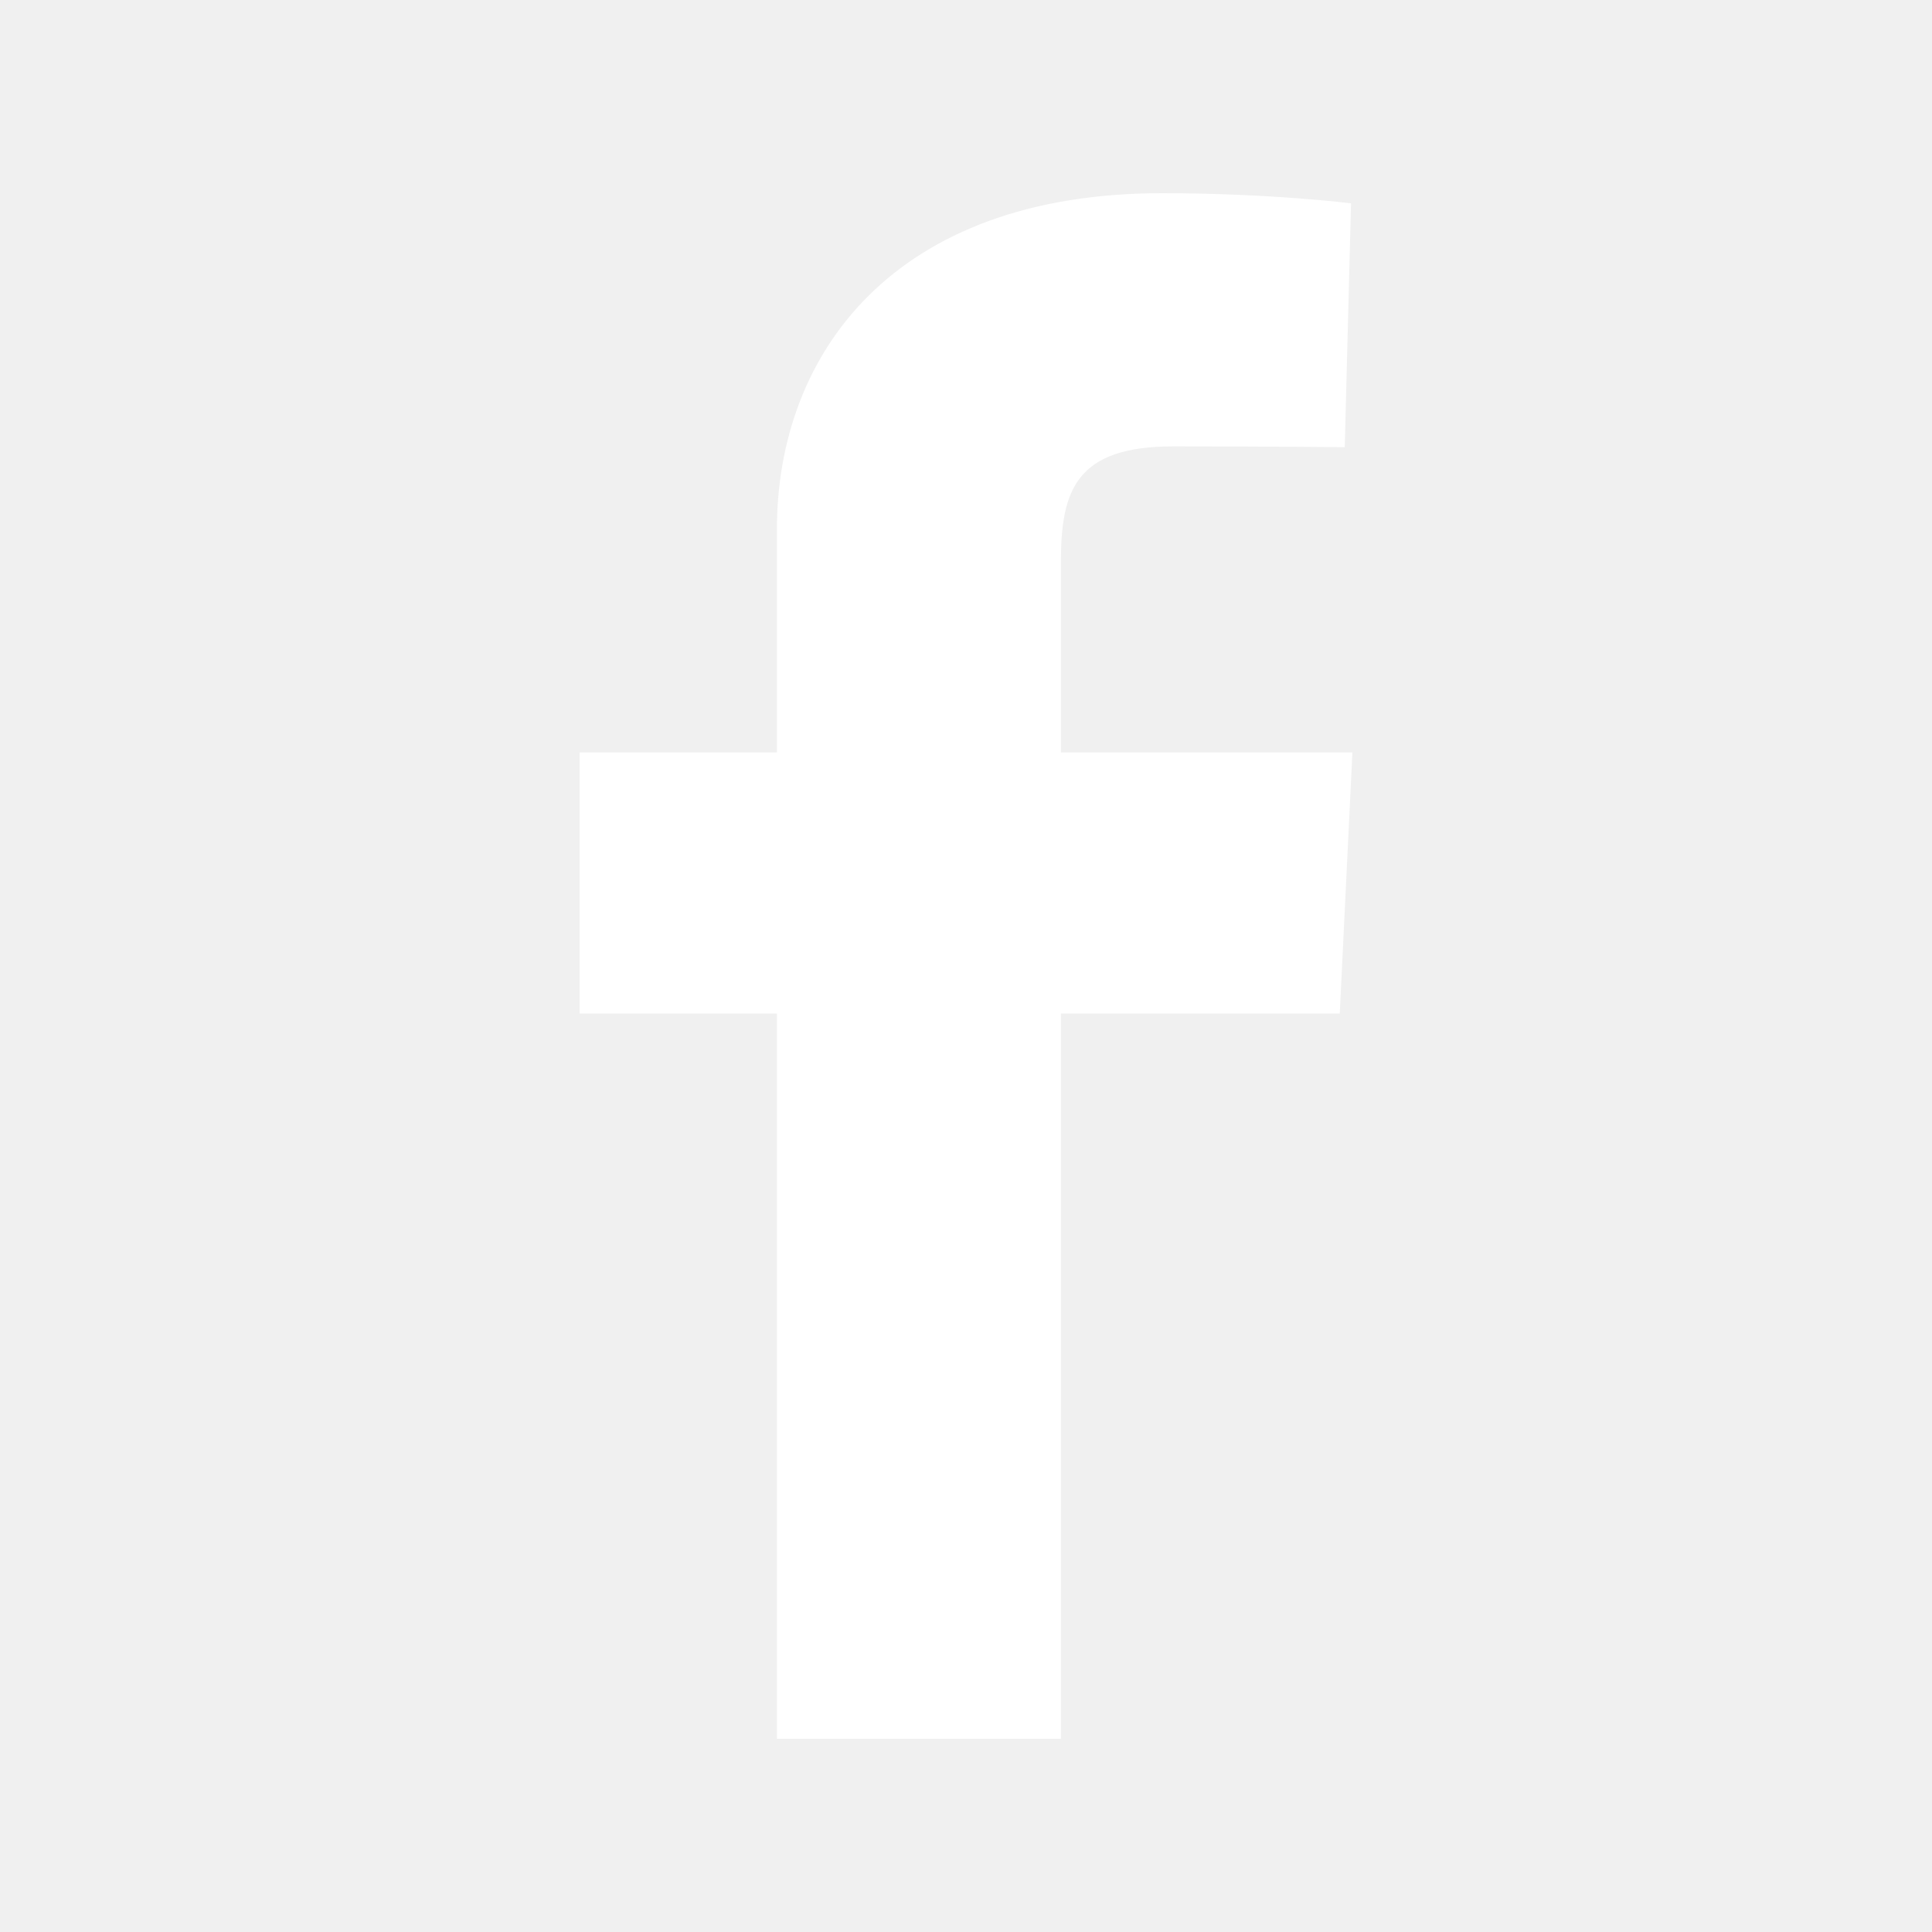
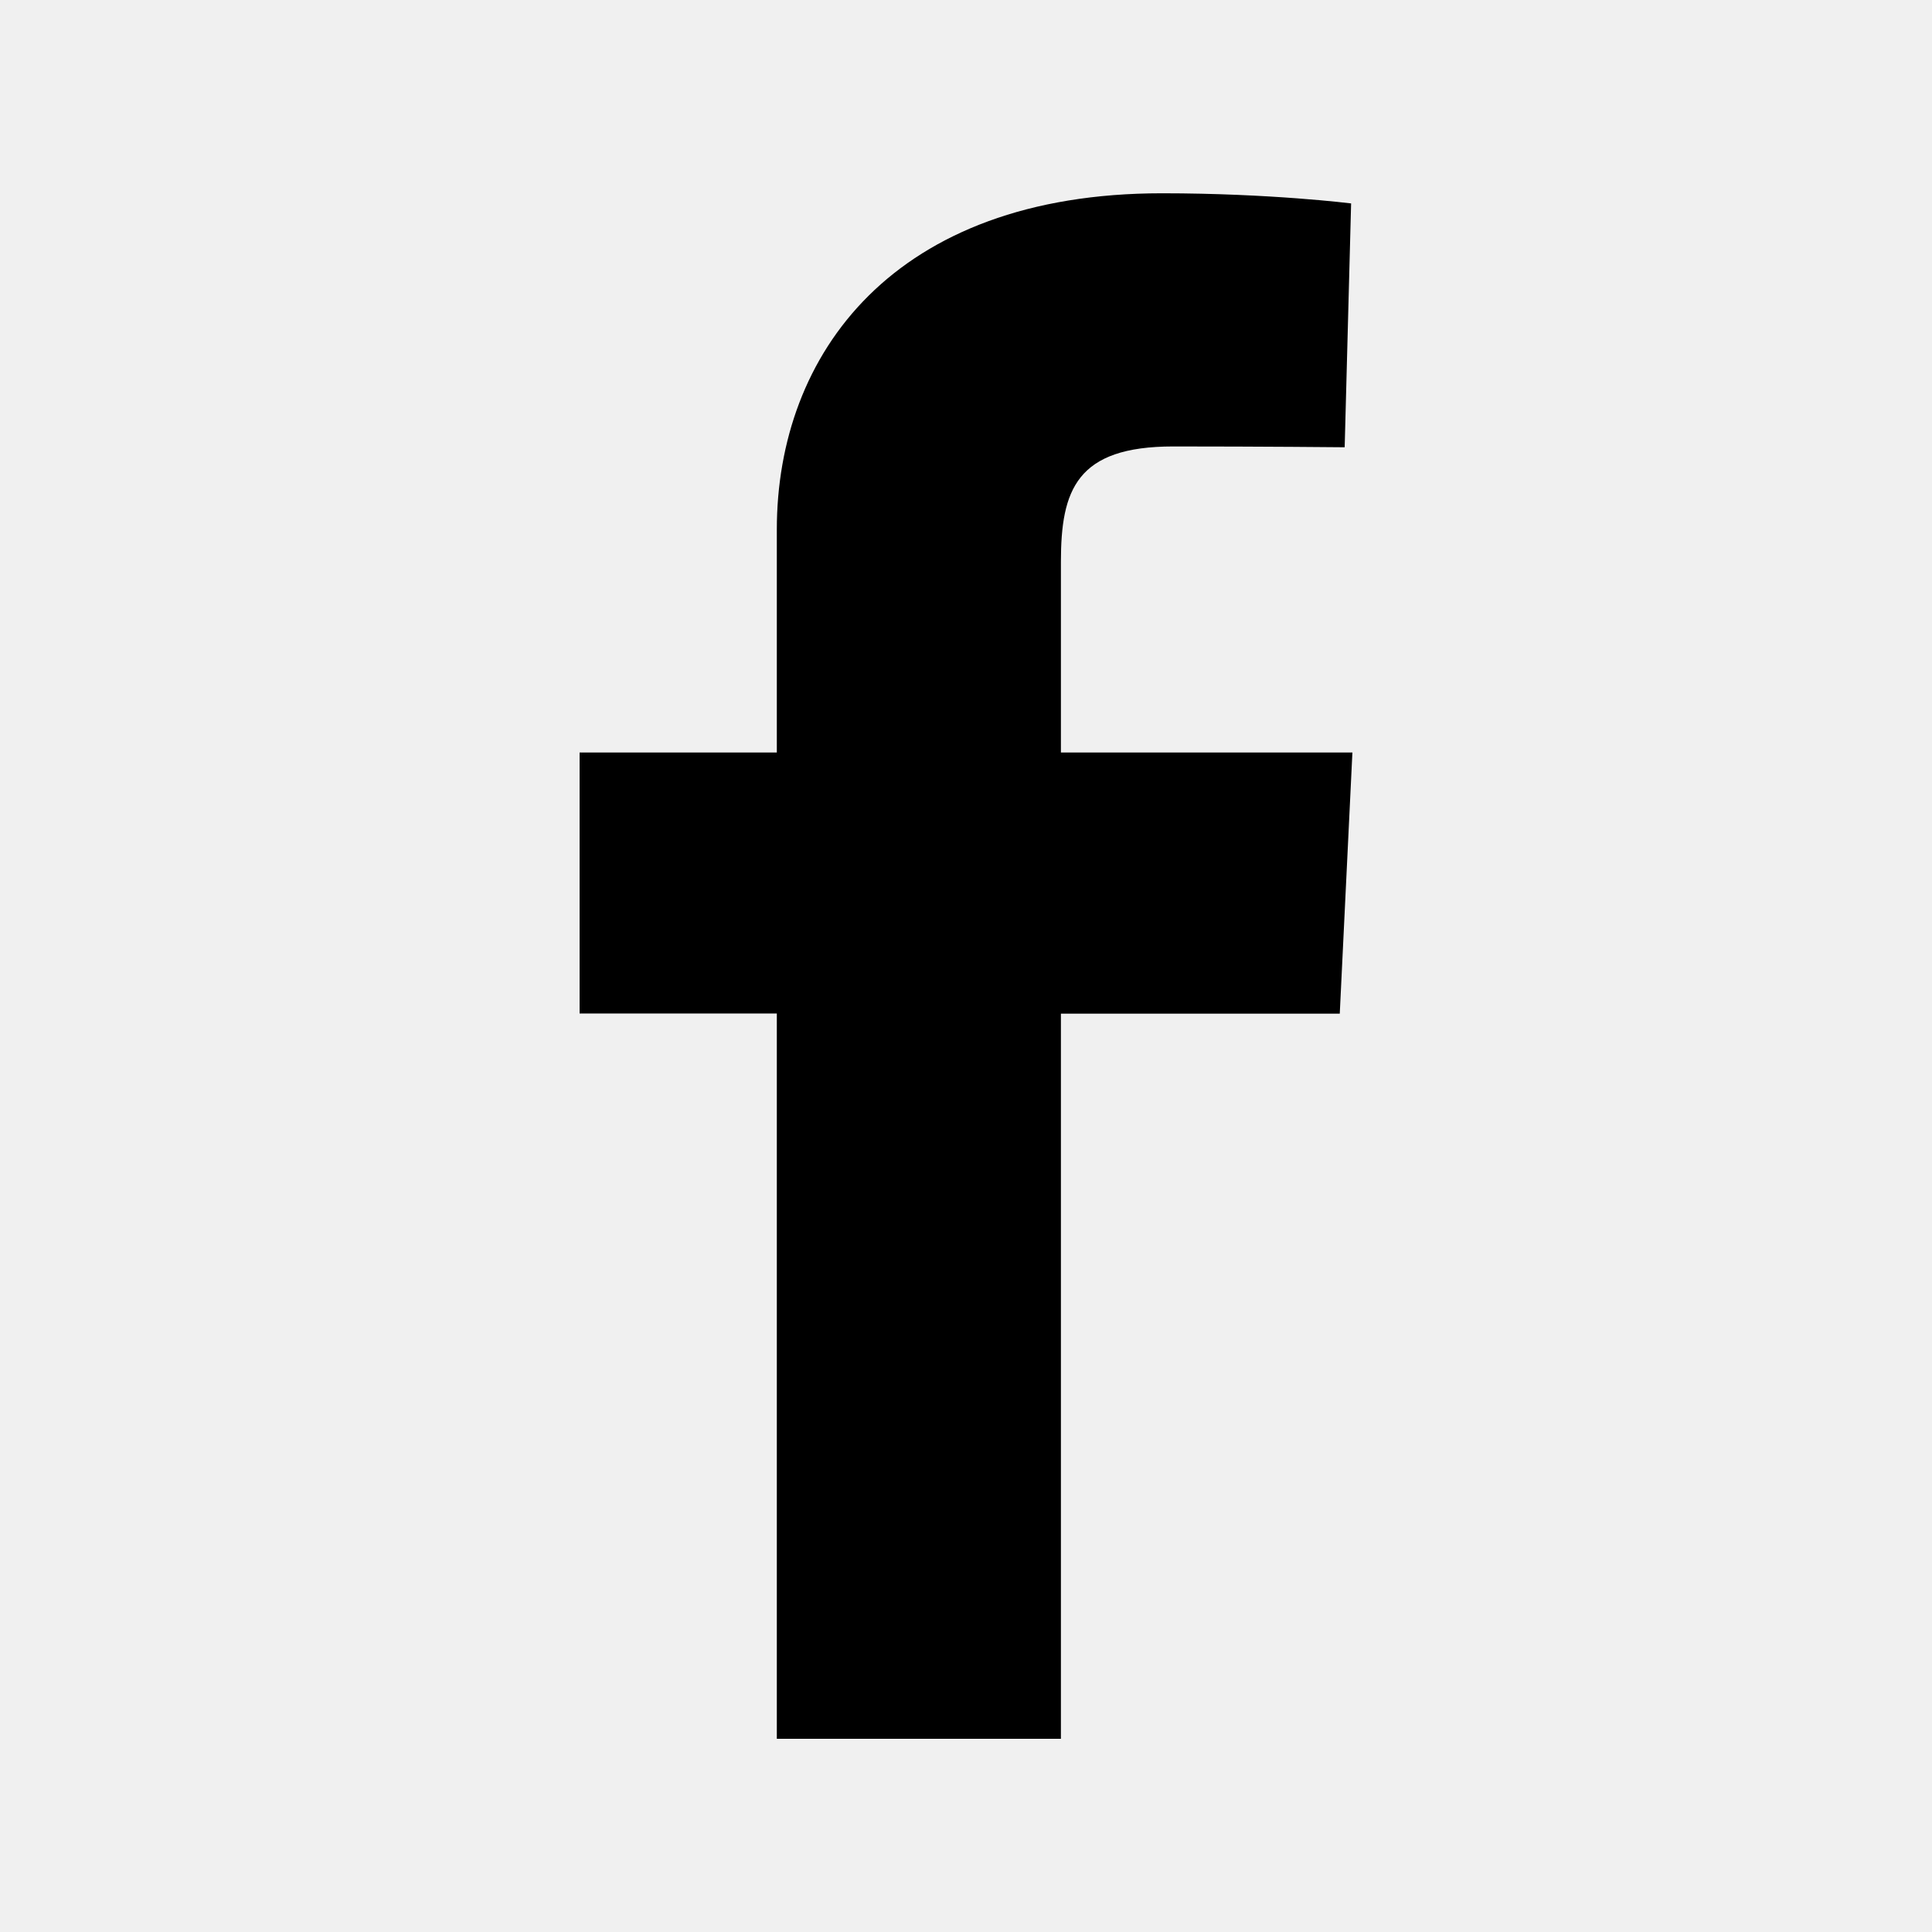
- <svg xmlns="http://www.w3.org/2000/svg" width="24" height="24" viewBox="0 0 24 24" fill="none">
-   <g clip-path="url(#clip0_218_269)">
-     <path d="M9.651 21.6V12.591H7.2V9.347H9.651V6.577C9.651 4.399 11.098 2.4 14.434 2.4C15.785 2.4 16.783 2.526 16.783 2.526L16.705 5.555C16.705 5.555 15.686 5.545 14.575 5.545C13.372 5.545 13.179 6.084 13.179 6.979V9.347H16.8L16.643 12.591H13.179V21.6H9.651Z" fill="white" />
+ <svg xmlns="http://www.w3.org/2000/svg" width="24" height="24">
+   <g clip-path="url(#a)">
+     <path d="M9.65 21.6v-9.01H7.2V9.348h2.45v-2.77c0-2.178 1.448-4.177 4.784-4.177 1.35 0 2.35.126 2.35.126l-.08 3.029s-1.018-.01-2.13-.01c-1.202 0-1.395.54-1.395 1.434v2.368H16.8l-.157 3.244h-3.464V21.6H9.651Z" />
  </g>
  <defs>
-     <clipPath id="clip0_218_269">
-       <rect width="9.6" height="19.2" fill="white" transform="translate(7.2002 2.40002)" />
+     <clipPath id="a">
+       <path transform="translate(7.2 2.4)" d="M0 0h9.6v19.2H0z" />
    </clipPath>
  </defs>
</svg>
